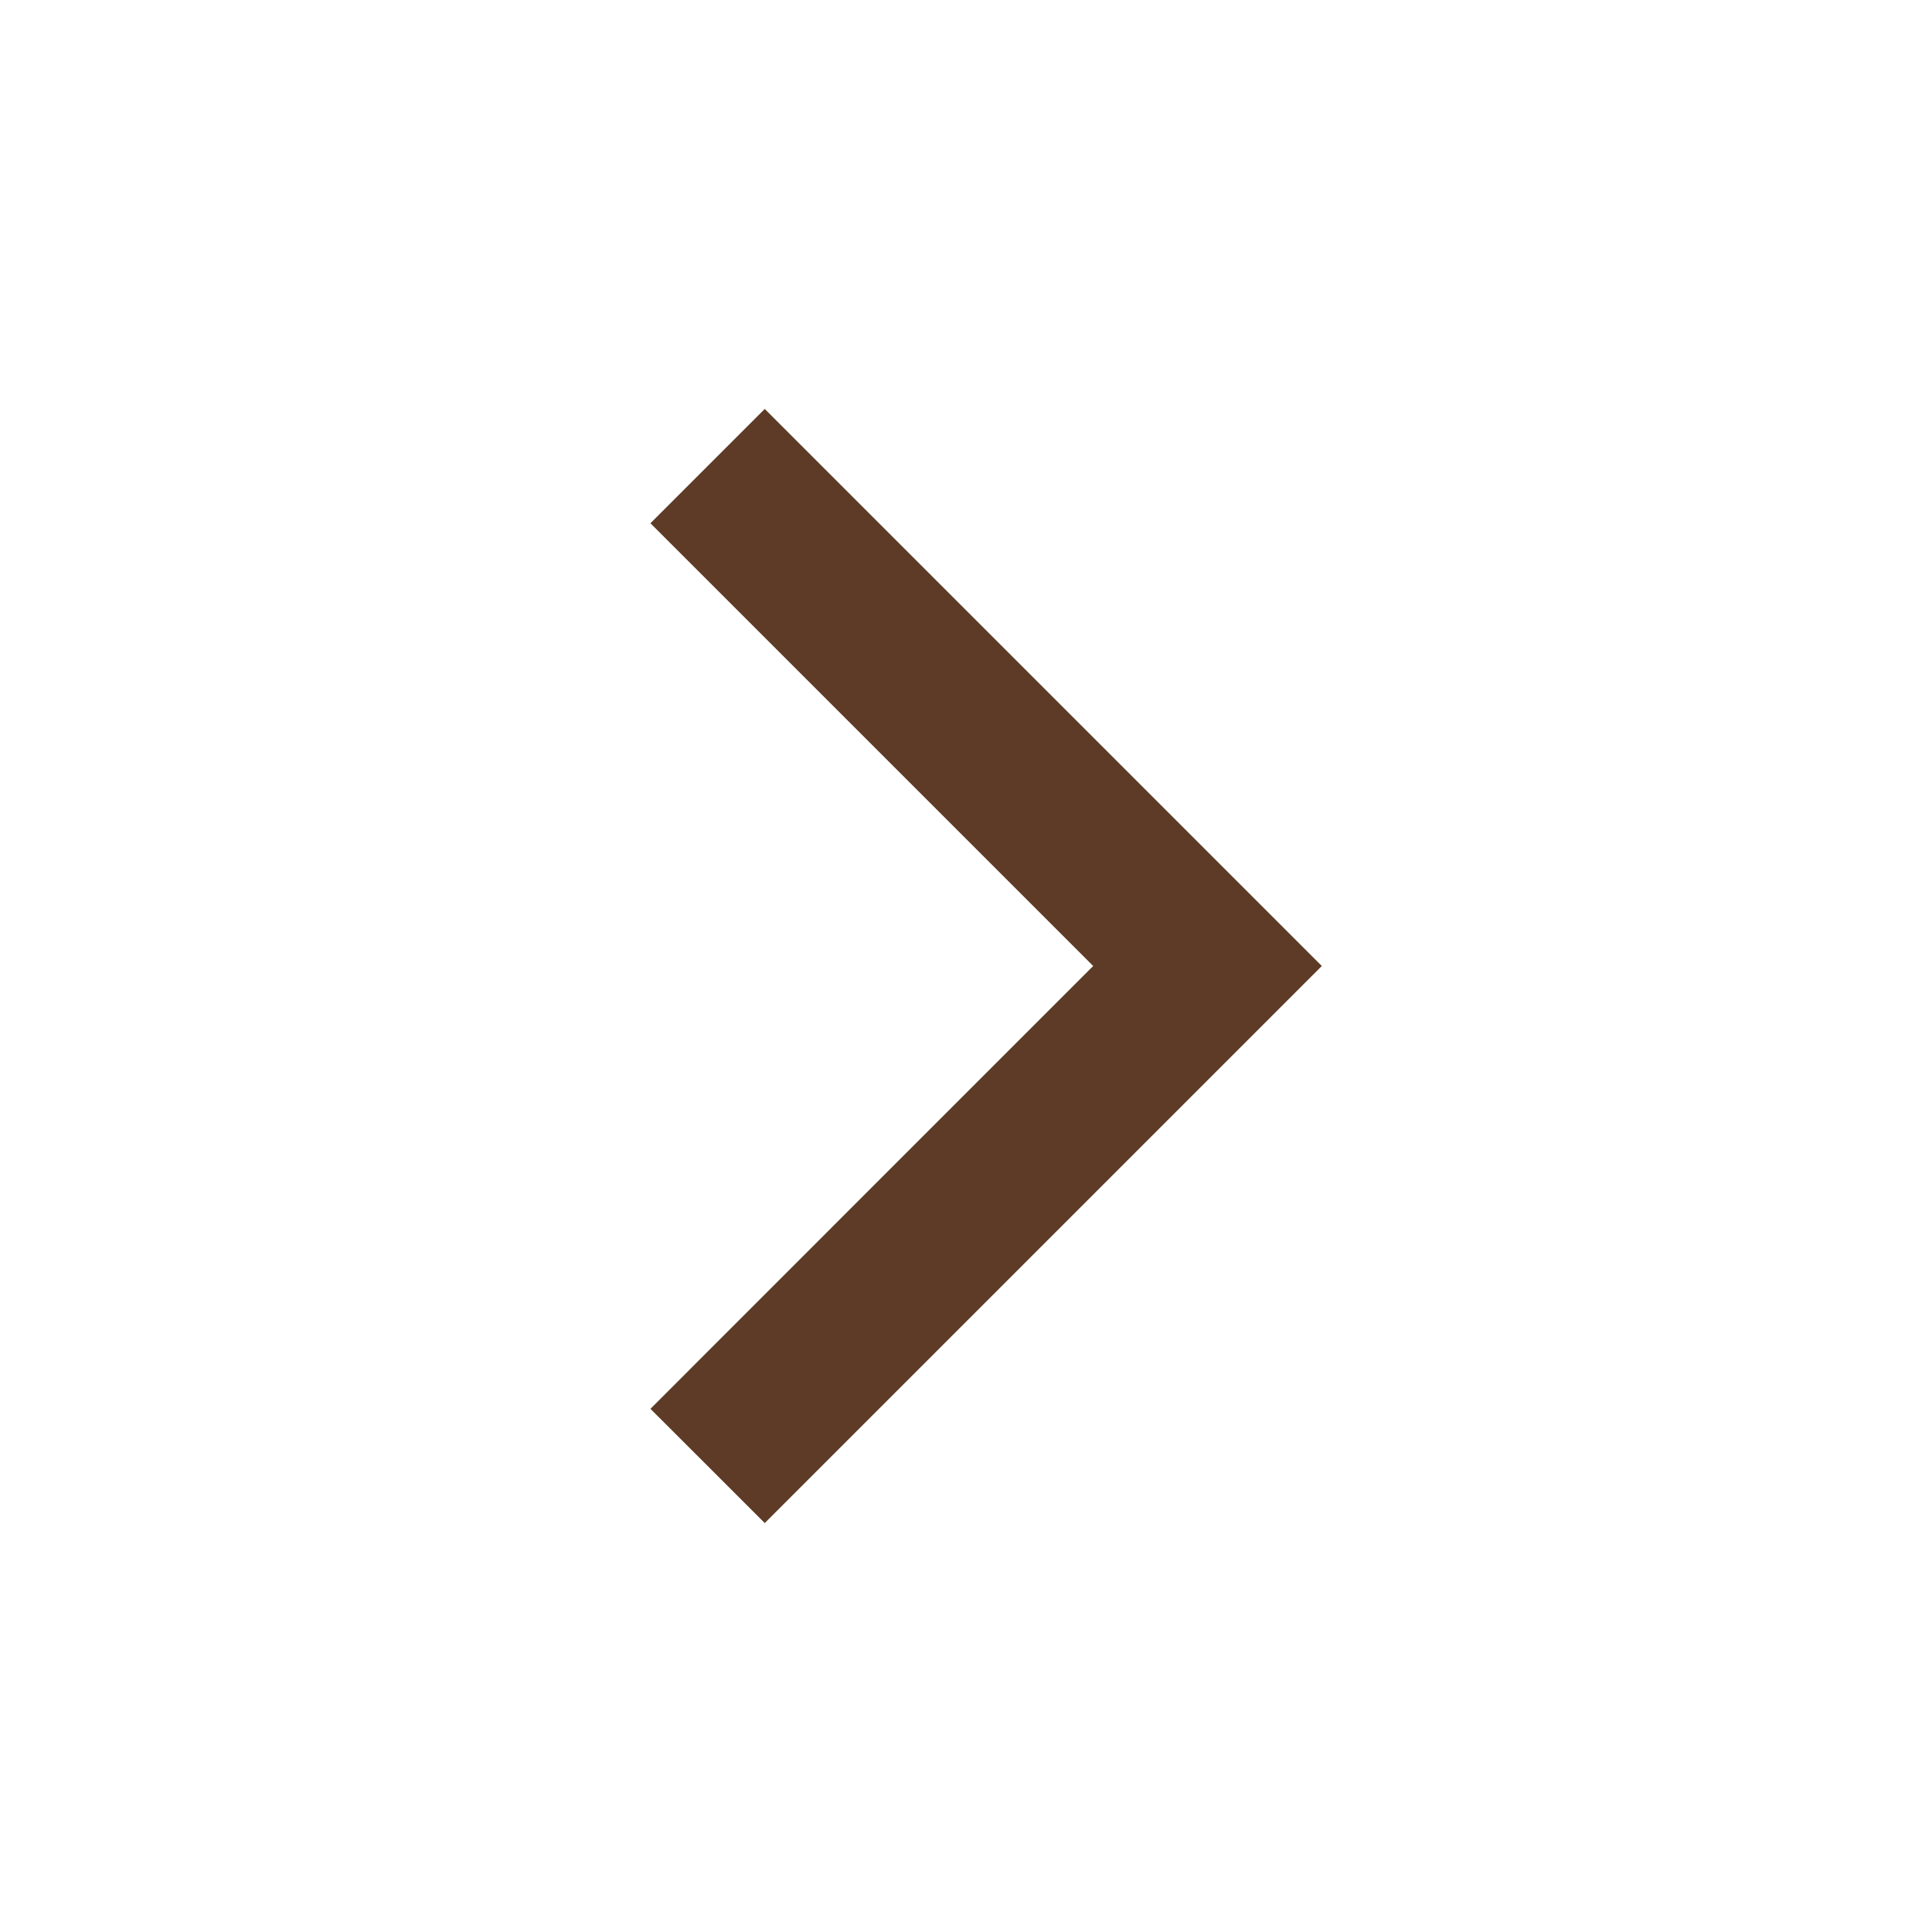
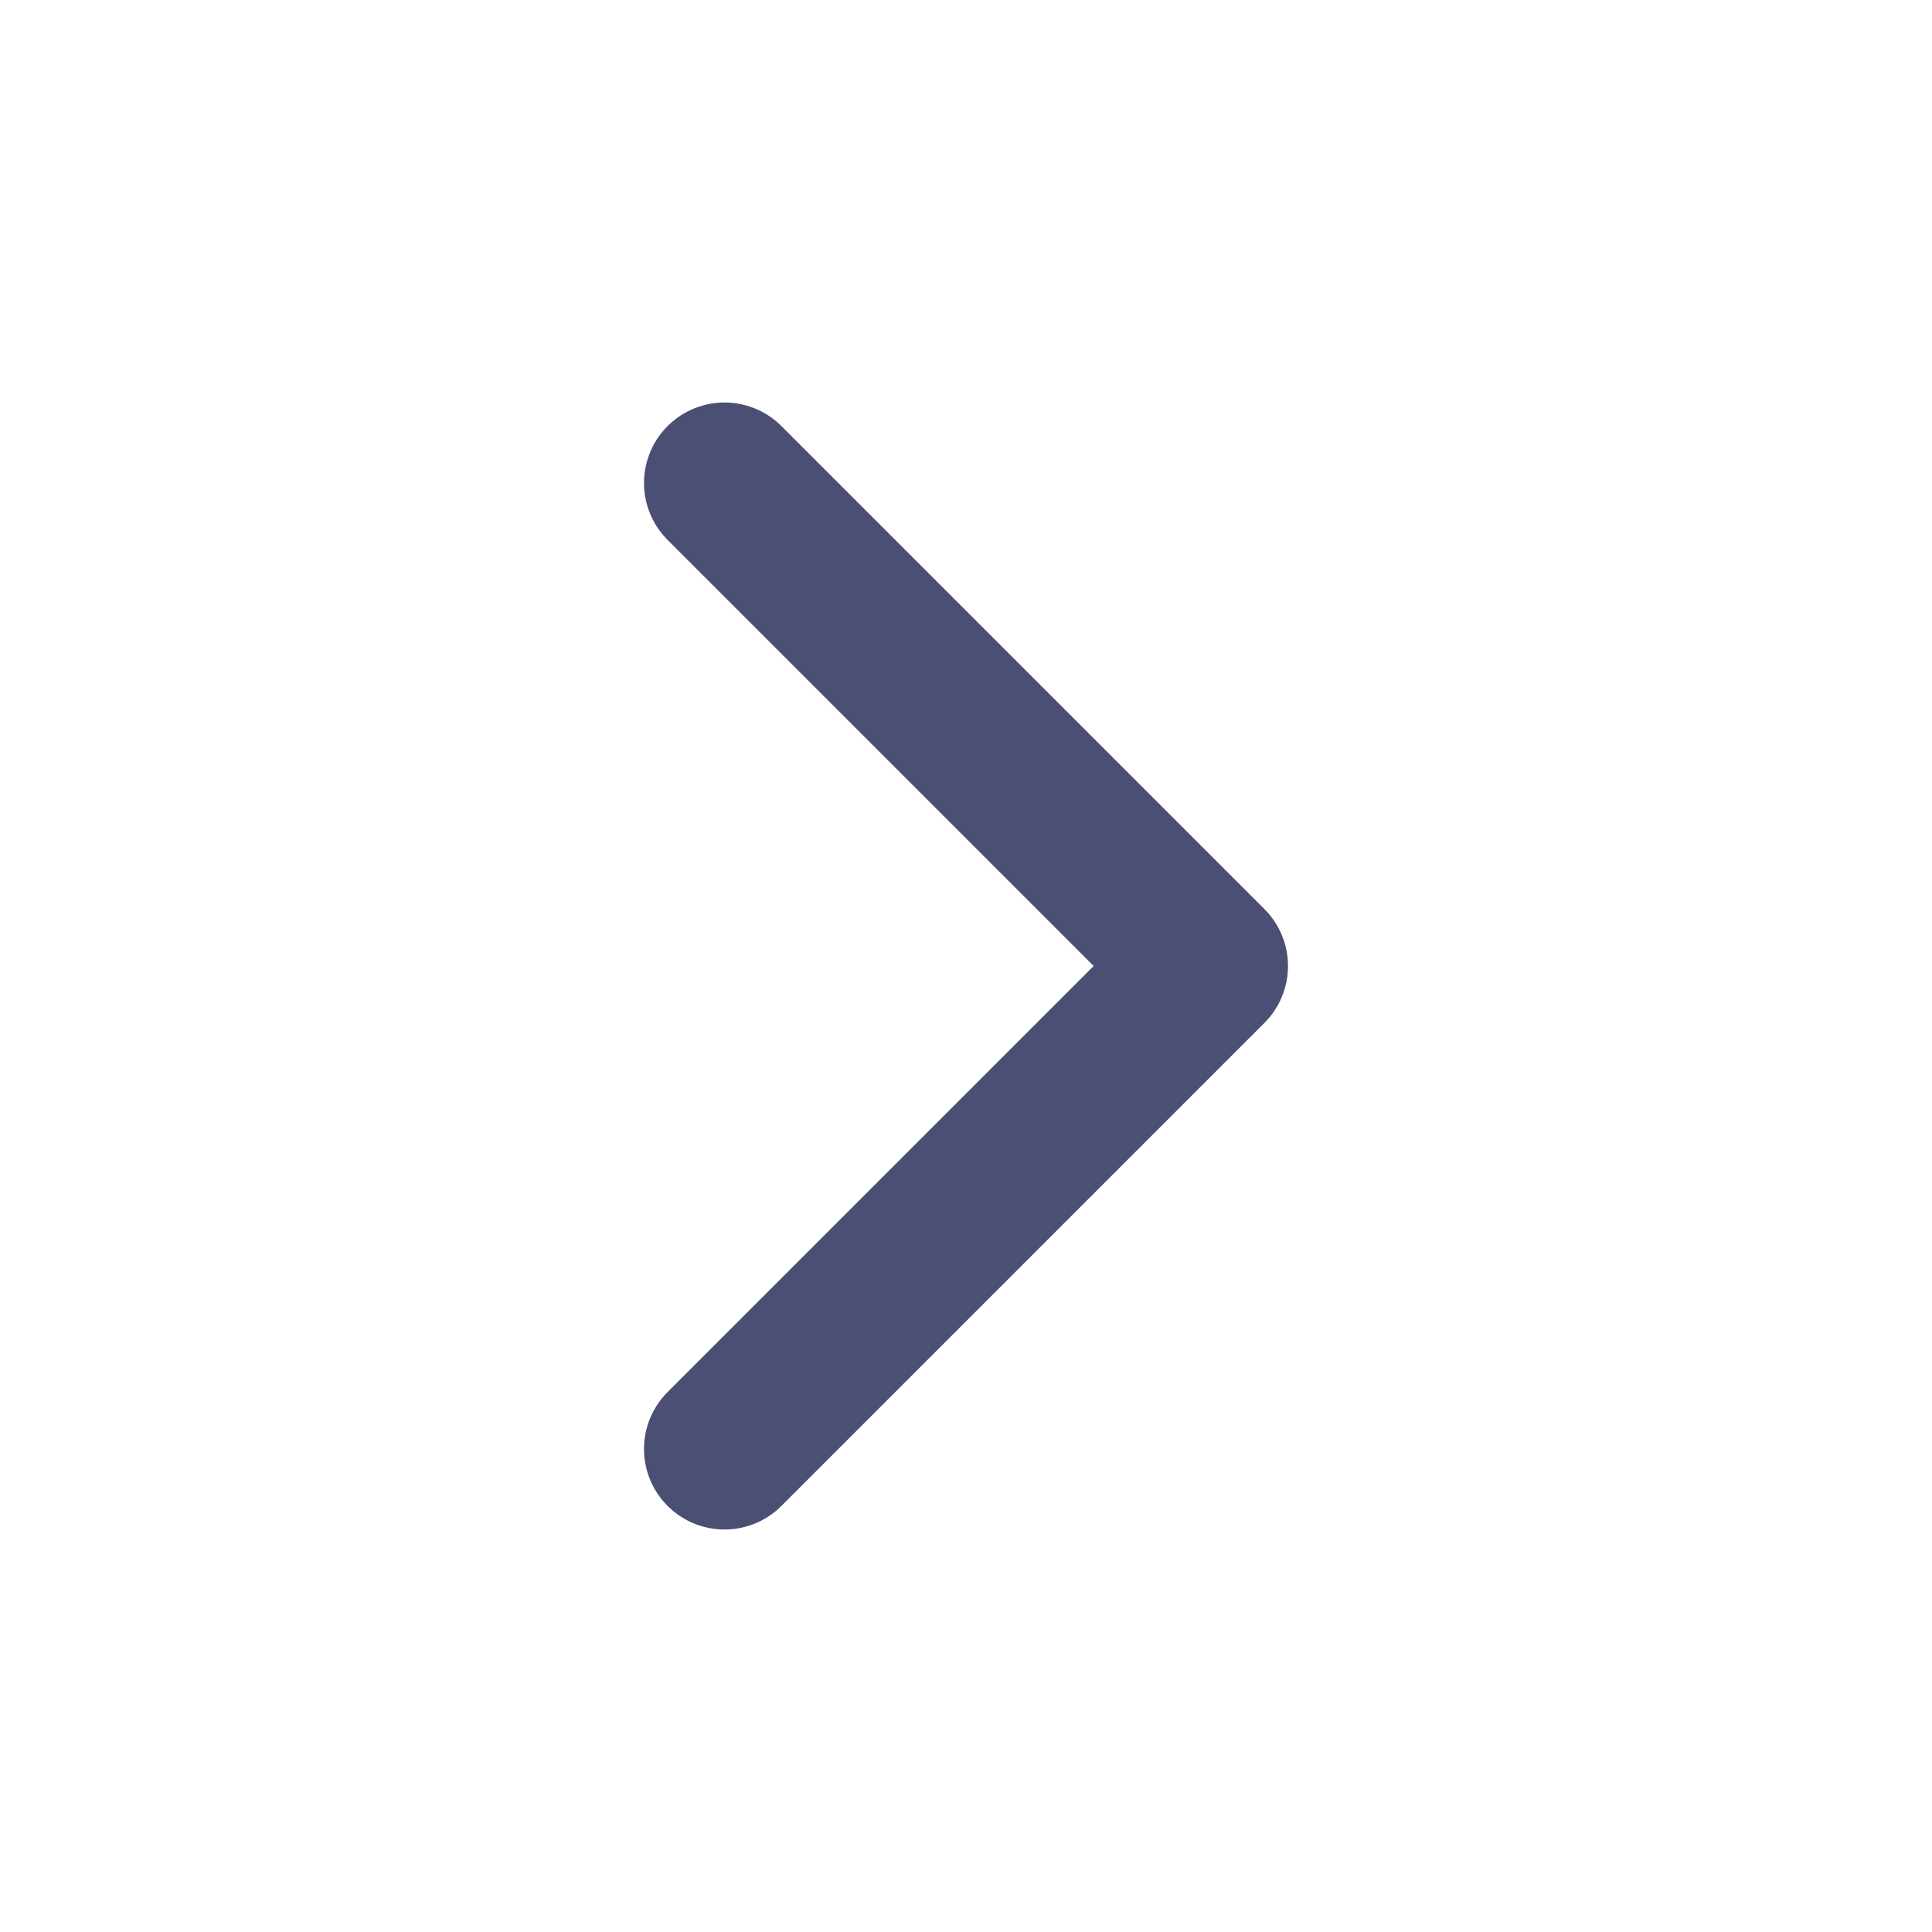
- <svg xmlns="http://www.w3.org/2000/svg" viewBox="0 0 1024 1024" aria-hidden="true">
-   <path fill="#5D3B26" transform="translate(0 1024) scale(1 -1)" d="M375.04 776.96L344.747 746.667L462.08 629.333L579.413 512L462.08 394.667L344.747 277.291L375.04 247.04L405.333 216.747L552.96 364.373L700.587 512L552.96 659.627L405.333 807.253L375.04 776.96" />
+ <svg xmlns="http://www.w3.org/2000/svg" viewBox="0 0 24 24" fill="none" stroke="#4A4F73" stroke-width="2" stroke-linecap="round" stroke-linejoin="round" aria-hidden="true">
+   <path d="M9 6L15 12L9 18" />
</svg>
